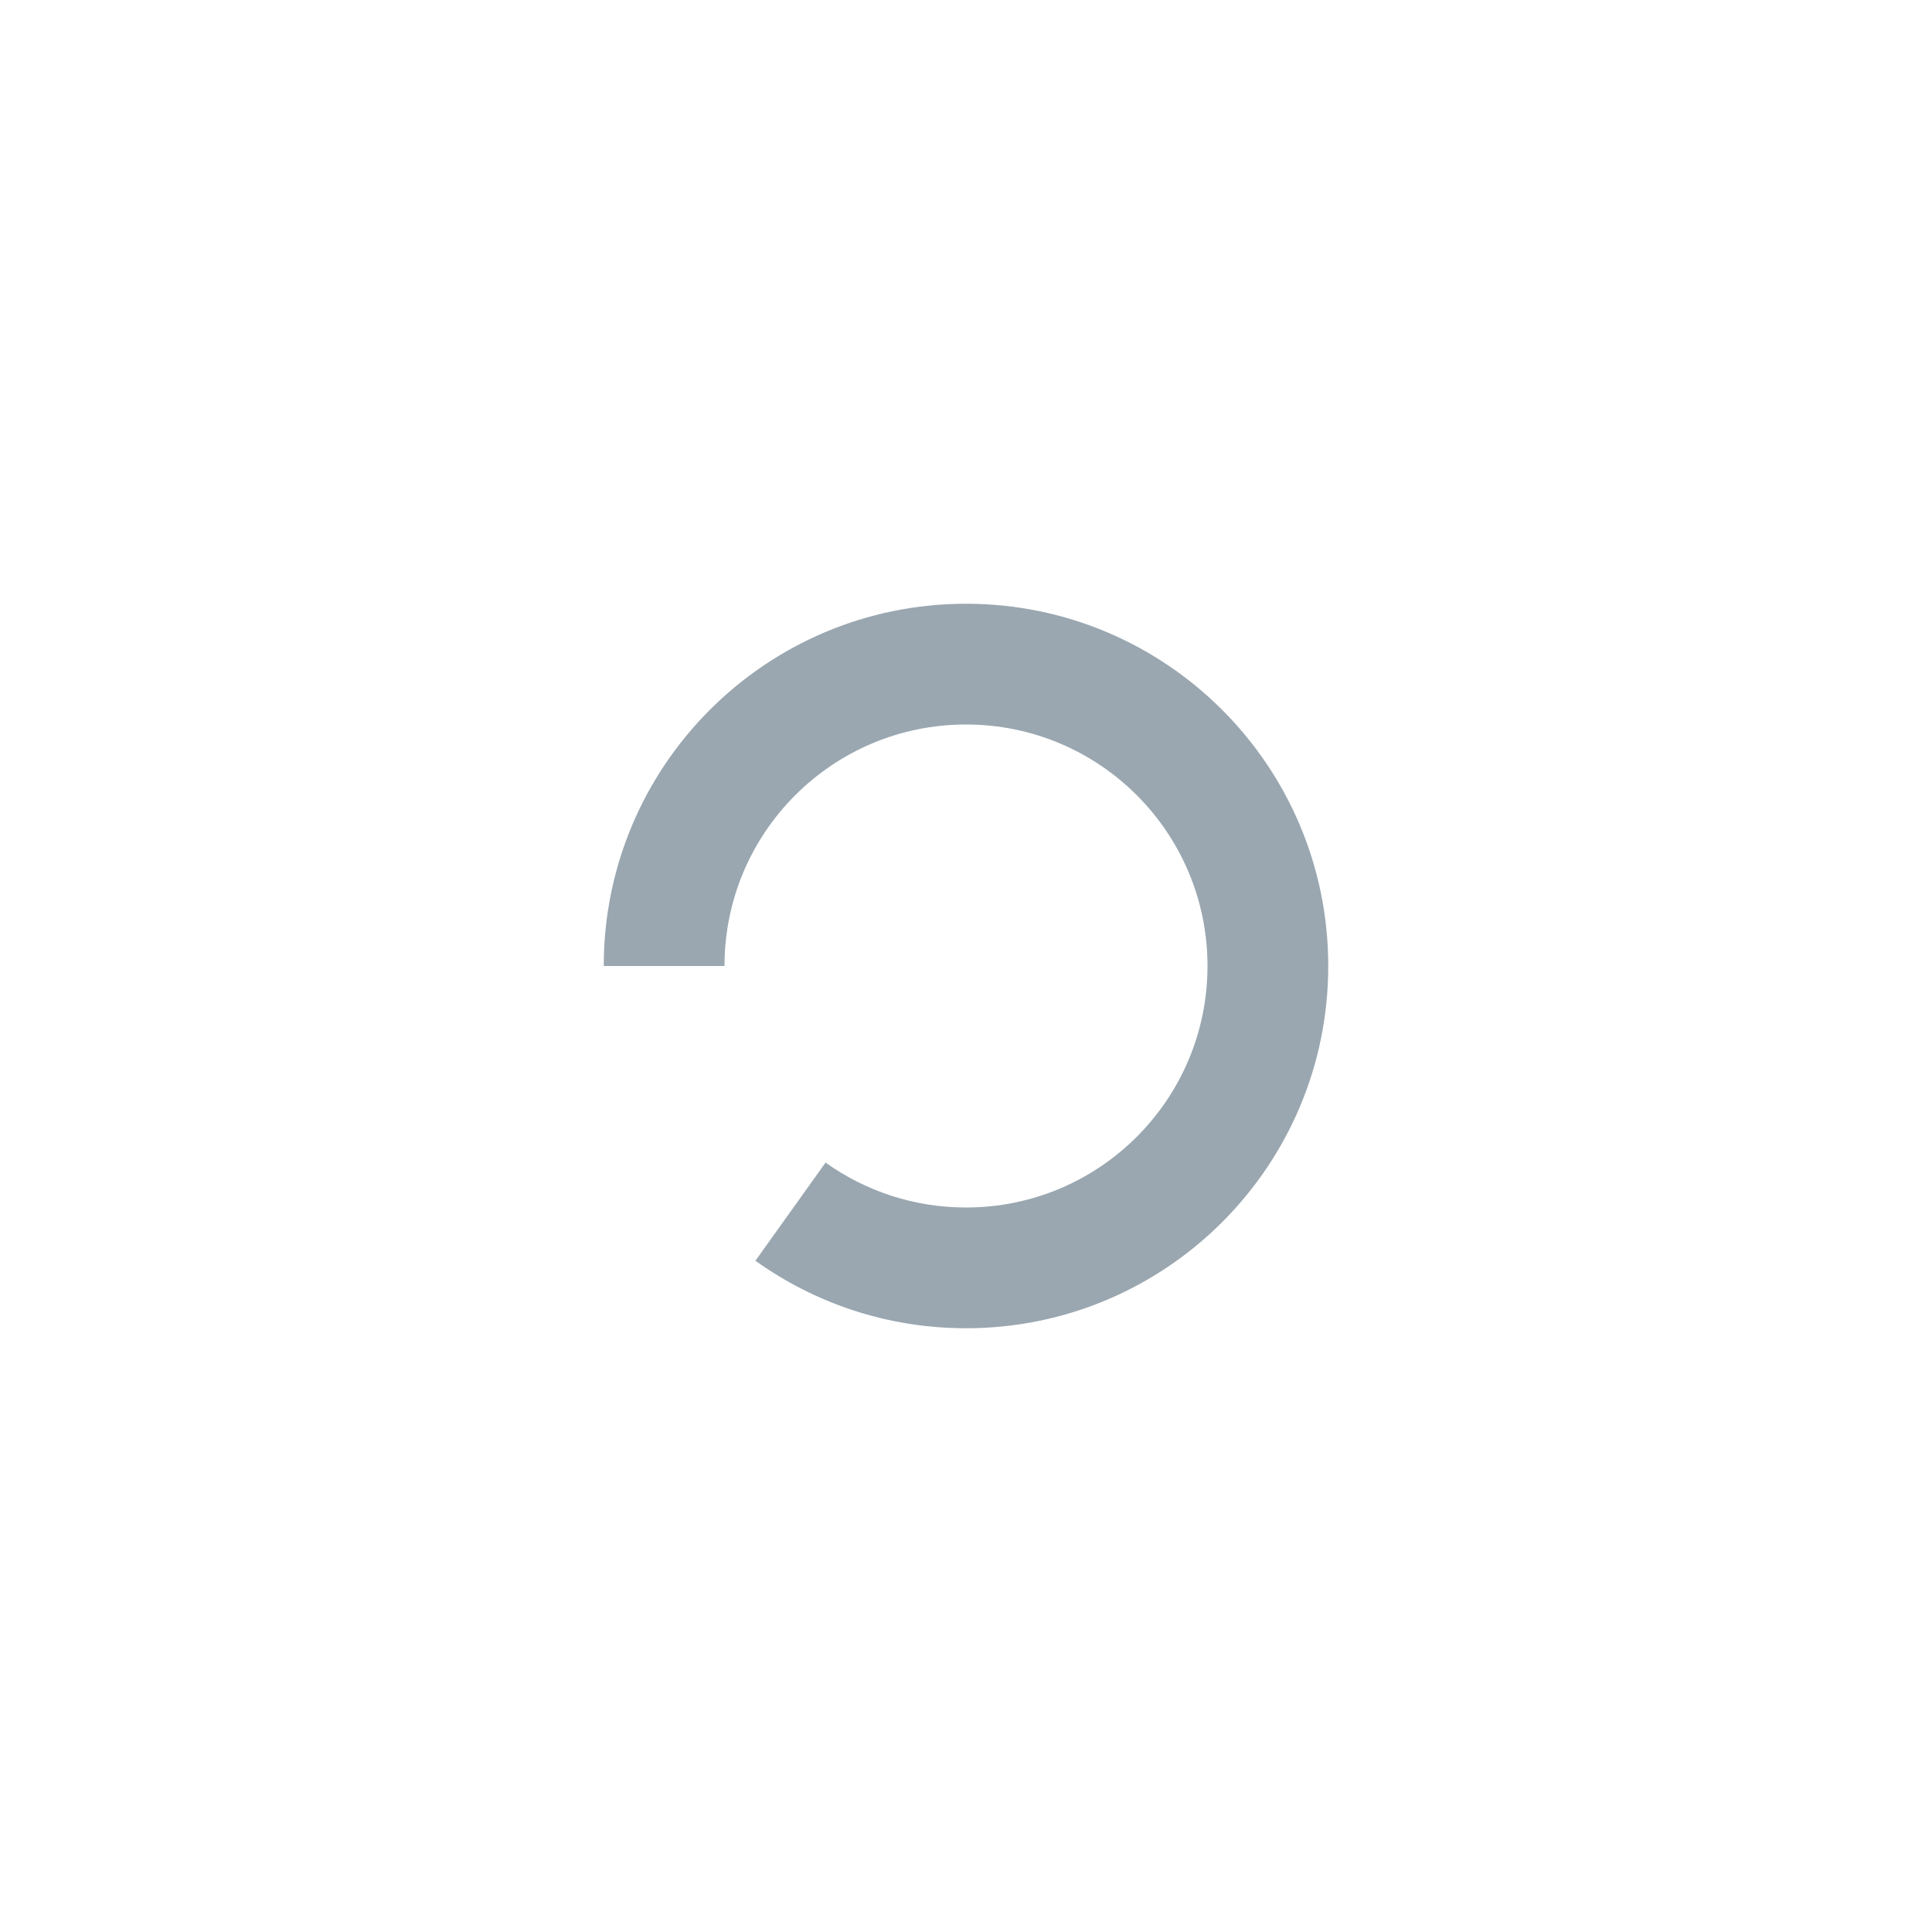
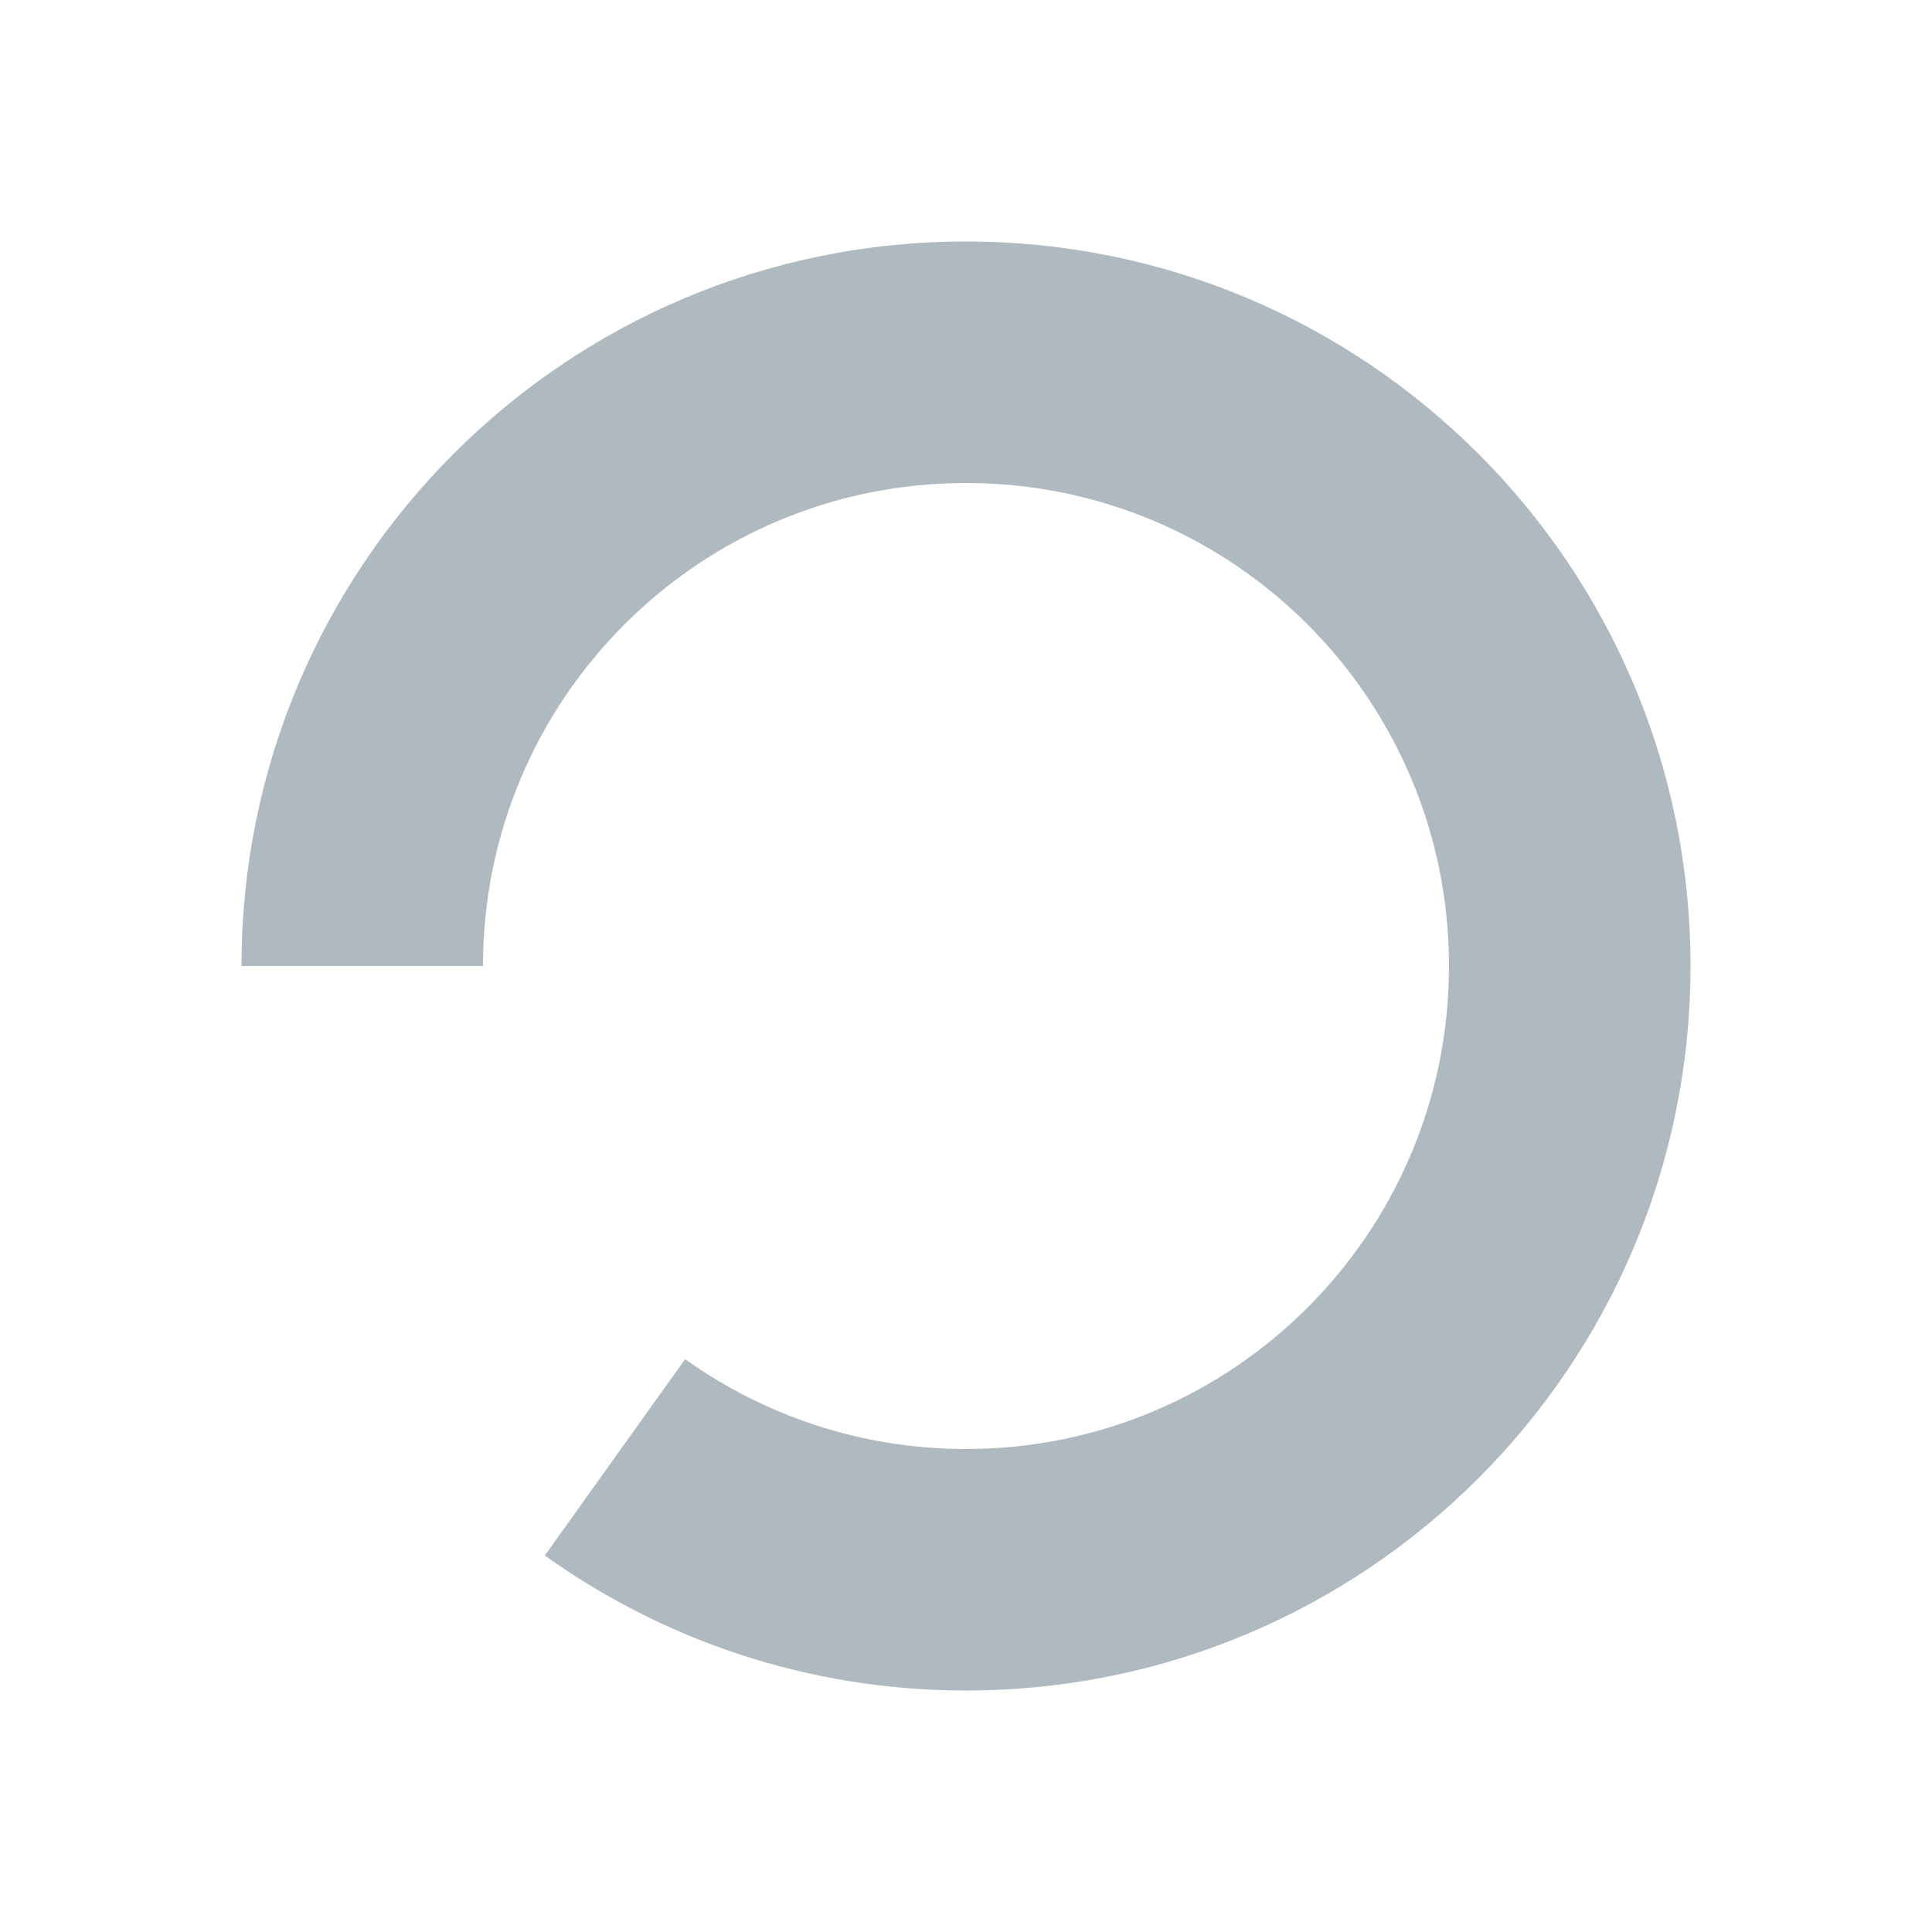
<svg xmlns="http://www.w3.org/2000/svg" width="16" height="16" viewBox="0 0 16 16" fill="none">
-   <path fill-rule="evenodd" clip-rule="evenodd" d="M5 8C5 6.343 6.343 5 8 5C9.657 5 11 6.343 11 8C11 9.657 9.657 11 8 11C7.35 11 6.748 10.793 6.256 10.441L6.837 9.628C7.165 9.862 7.566 10 8 10C9.105 10 10 9.105 10 8C10 6.895 9.105 6 8 6C6.895 6 6 6.895 6 8L5 8Z" fill="#9AA7B0" />
+   <path transform="translate(-8 -8) scale(2)" opacity="0.8" fill-rule="evenodd" clip-rule="evenodd" d="M5 8C5 6.343 6.343 5 8 5C9.657 5 11 6.343 11 8C11 9.657 9.657 11 8 11C7.35 11 6.748 10.793 6.256 10.441L6.837 9.628C7.165 9.862 7.566 10 8 10C9.105 10 10 9.105 10 8C10 6.895 9.105 6 8 6C6.895 6 6 6.895 6 8L5 8Z" fill="#9AA7B0" />
</svg>
